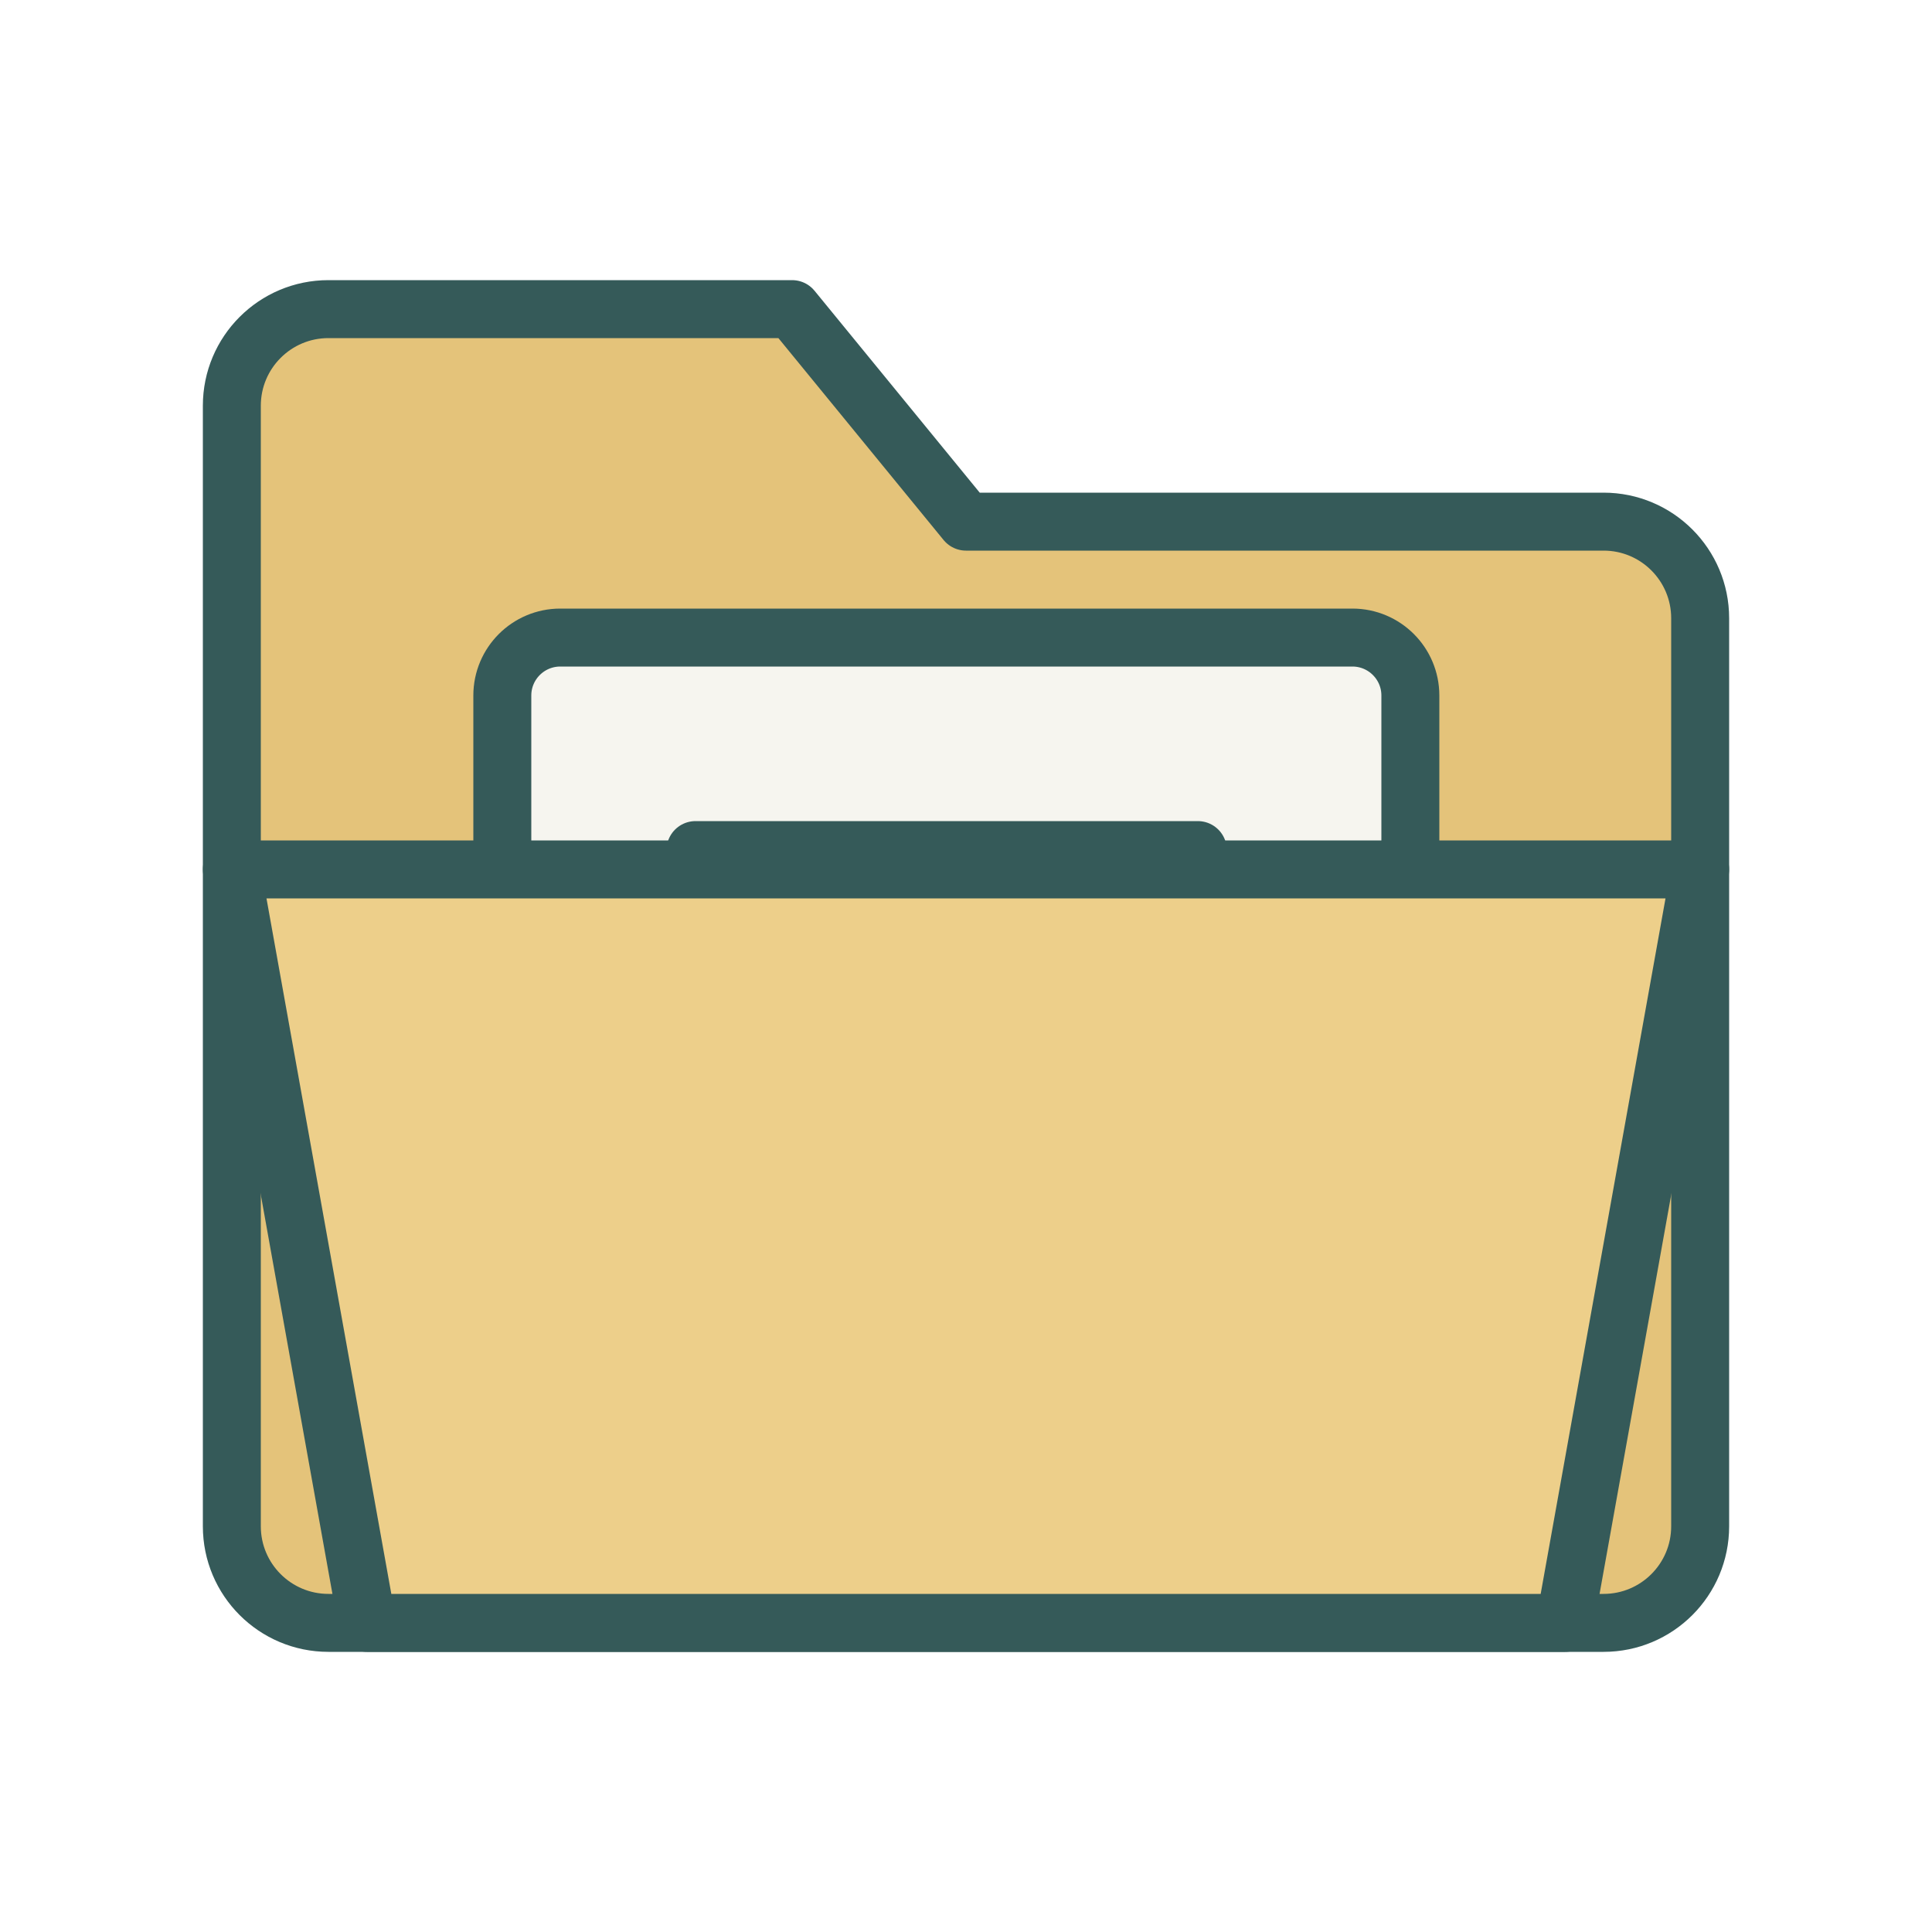
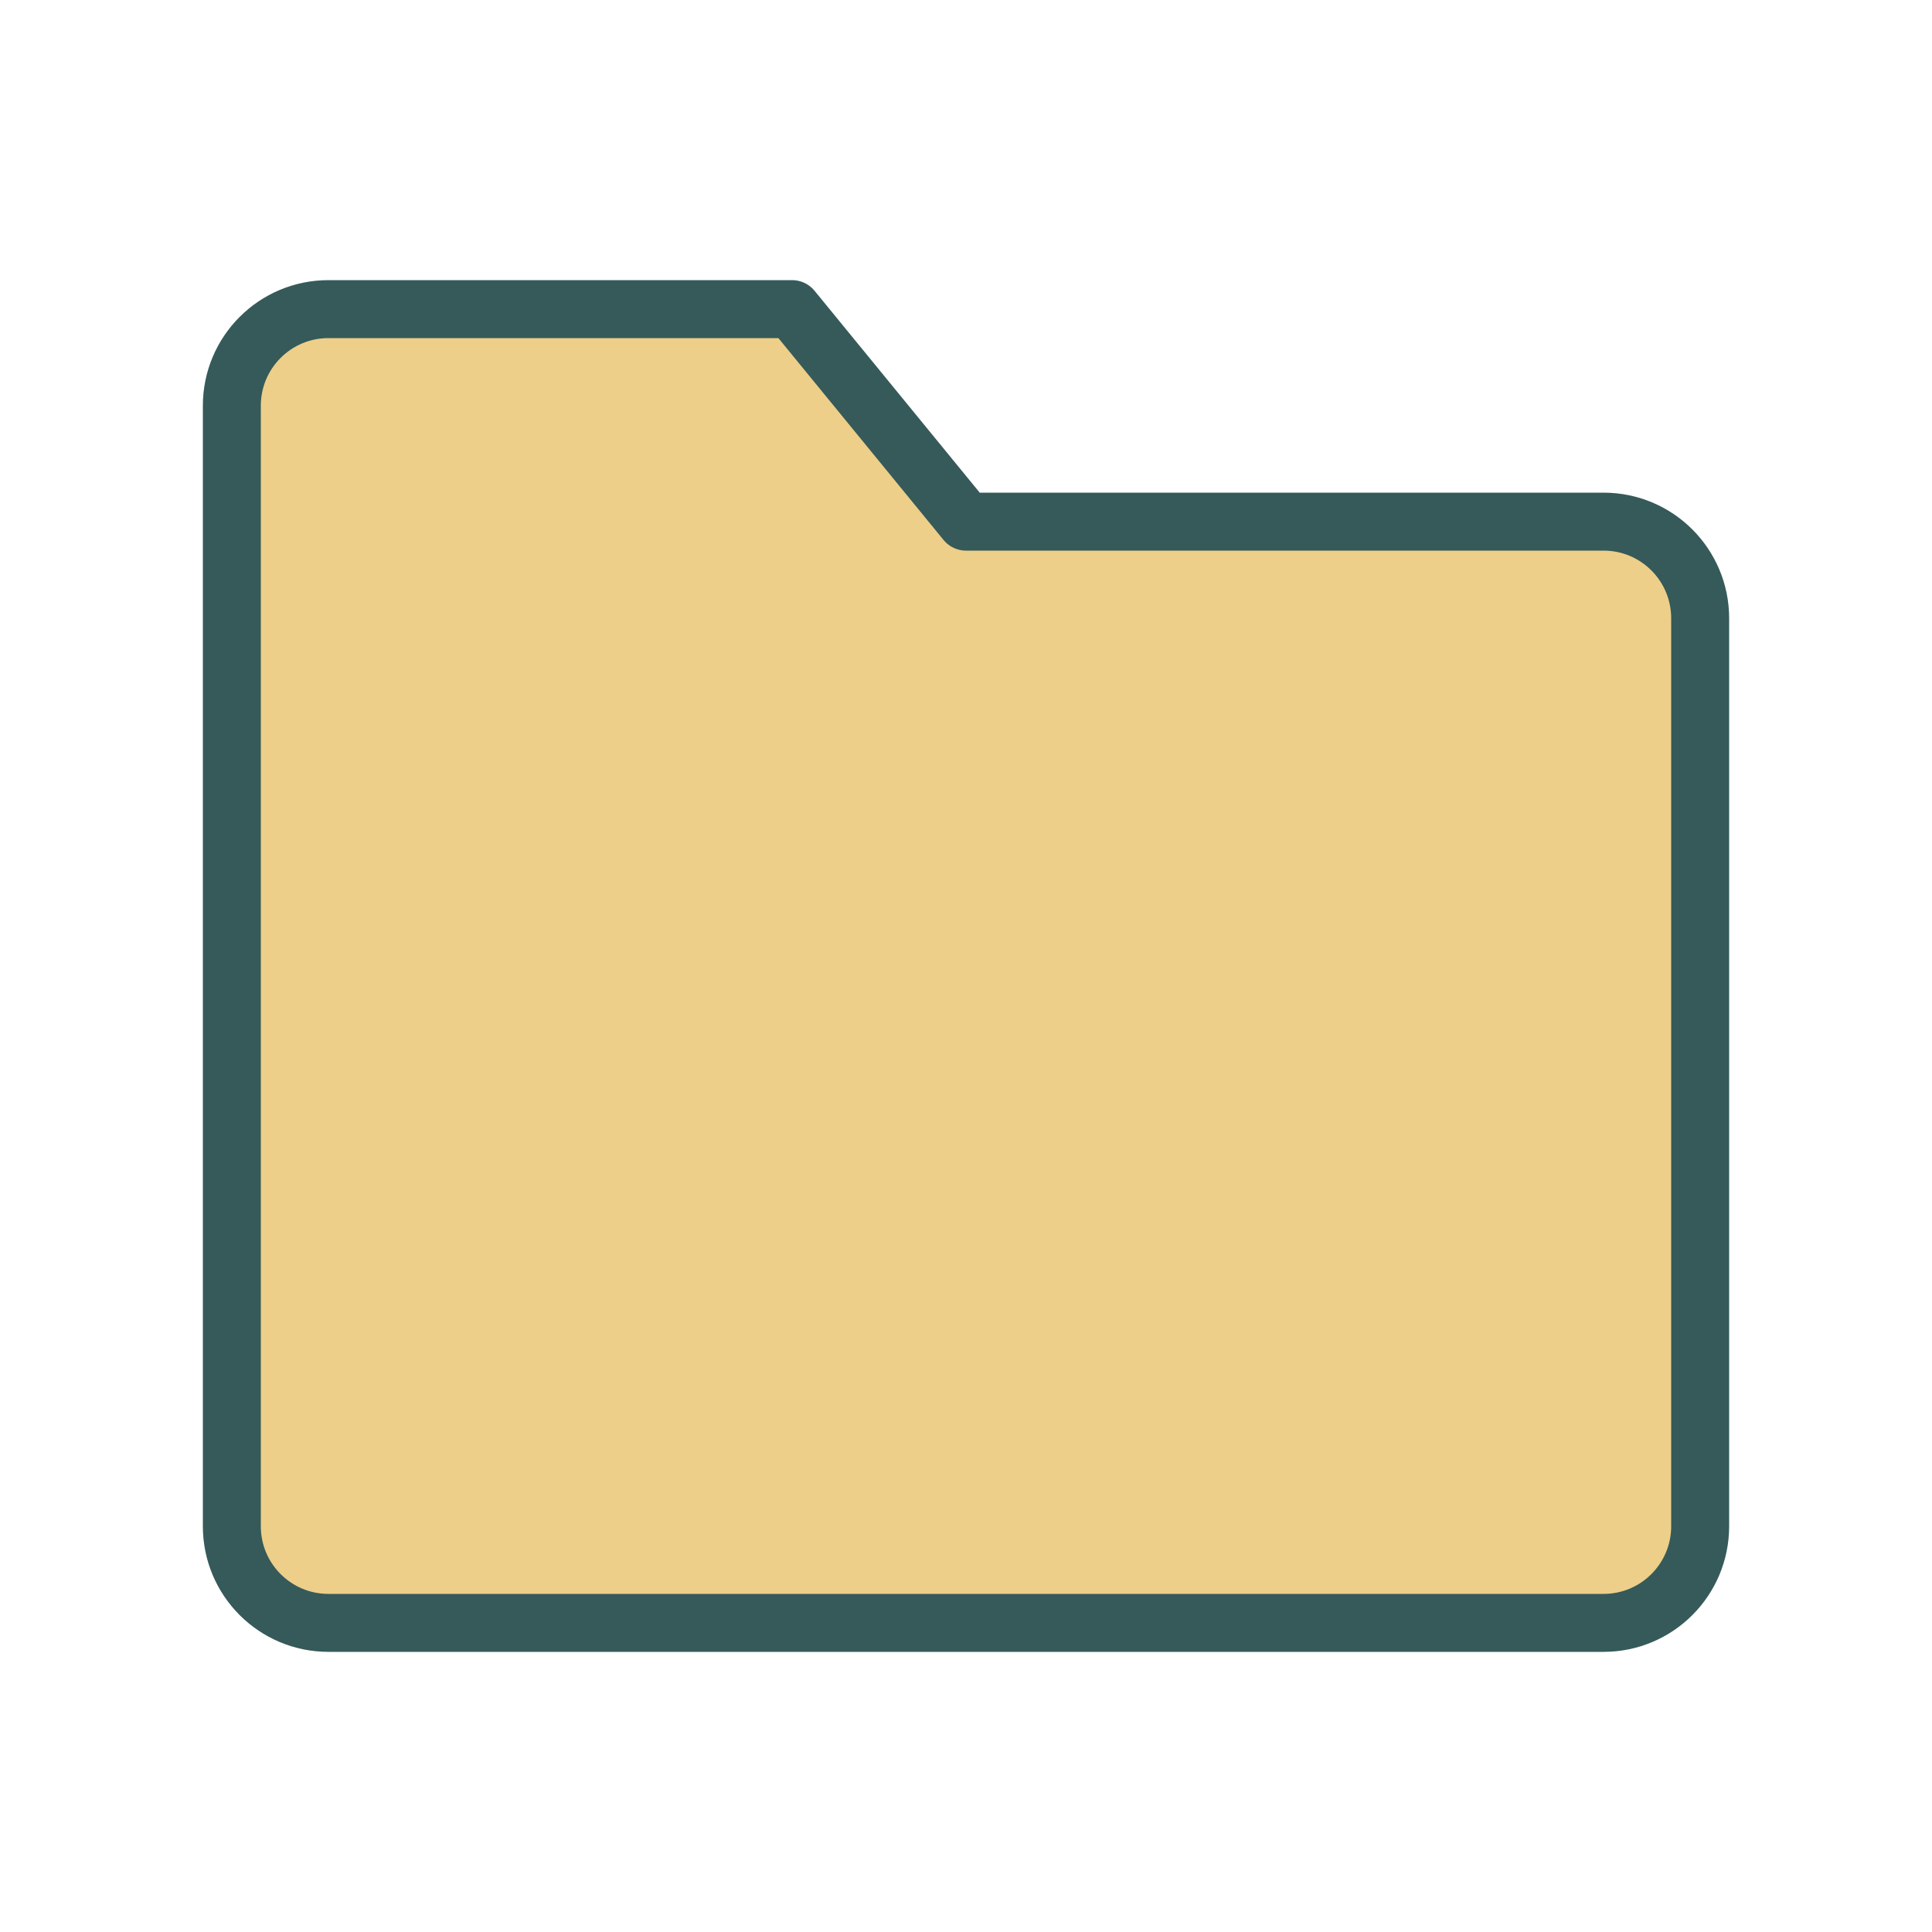
<svg xmlns="http://www.w3.org/2000/svg" viewBox="0 0 100 100">
-   <g stroke="#355a59" stroke-width="3" stroke-linecap="round" stroke-linejoin="round">
-     <path d="M12 30v-9a5 5 0 0 1 5-5h24l9 11h33a5 5 0 0 1 5 5v47a5 5 0 0 1-5 5H17a5 5 0 0 1-5-5Z" fill="#e4c37a" />
-     <rect x="26" y="33" width="47" height="39" rx="3" fill="#f6f5ef" />
-     <path d="M36 44h26M36 54h21" fill="none" />
-     <path d="M12 45h76l-7 39H19Z" fill="#edcf8a" />
-   </g>
+   <path d="M12 30v-9a5 5 0 0 1 5-5h24l9 11h33a5 5 0 0 1 5 5v47a5 5 0 0 1-5 5H17a5 5 0 0 1-5-5Z" fill="#edcf8a" stroke="#355a59" stroke-width="3" stroke-linecap="round" stroke-linejoin="round" />
</svg>
